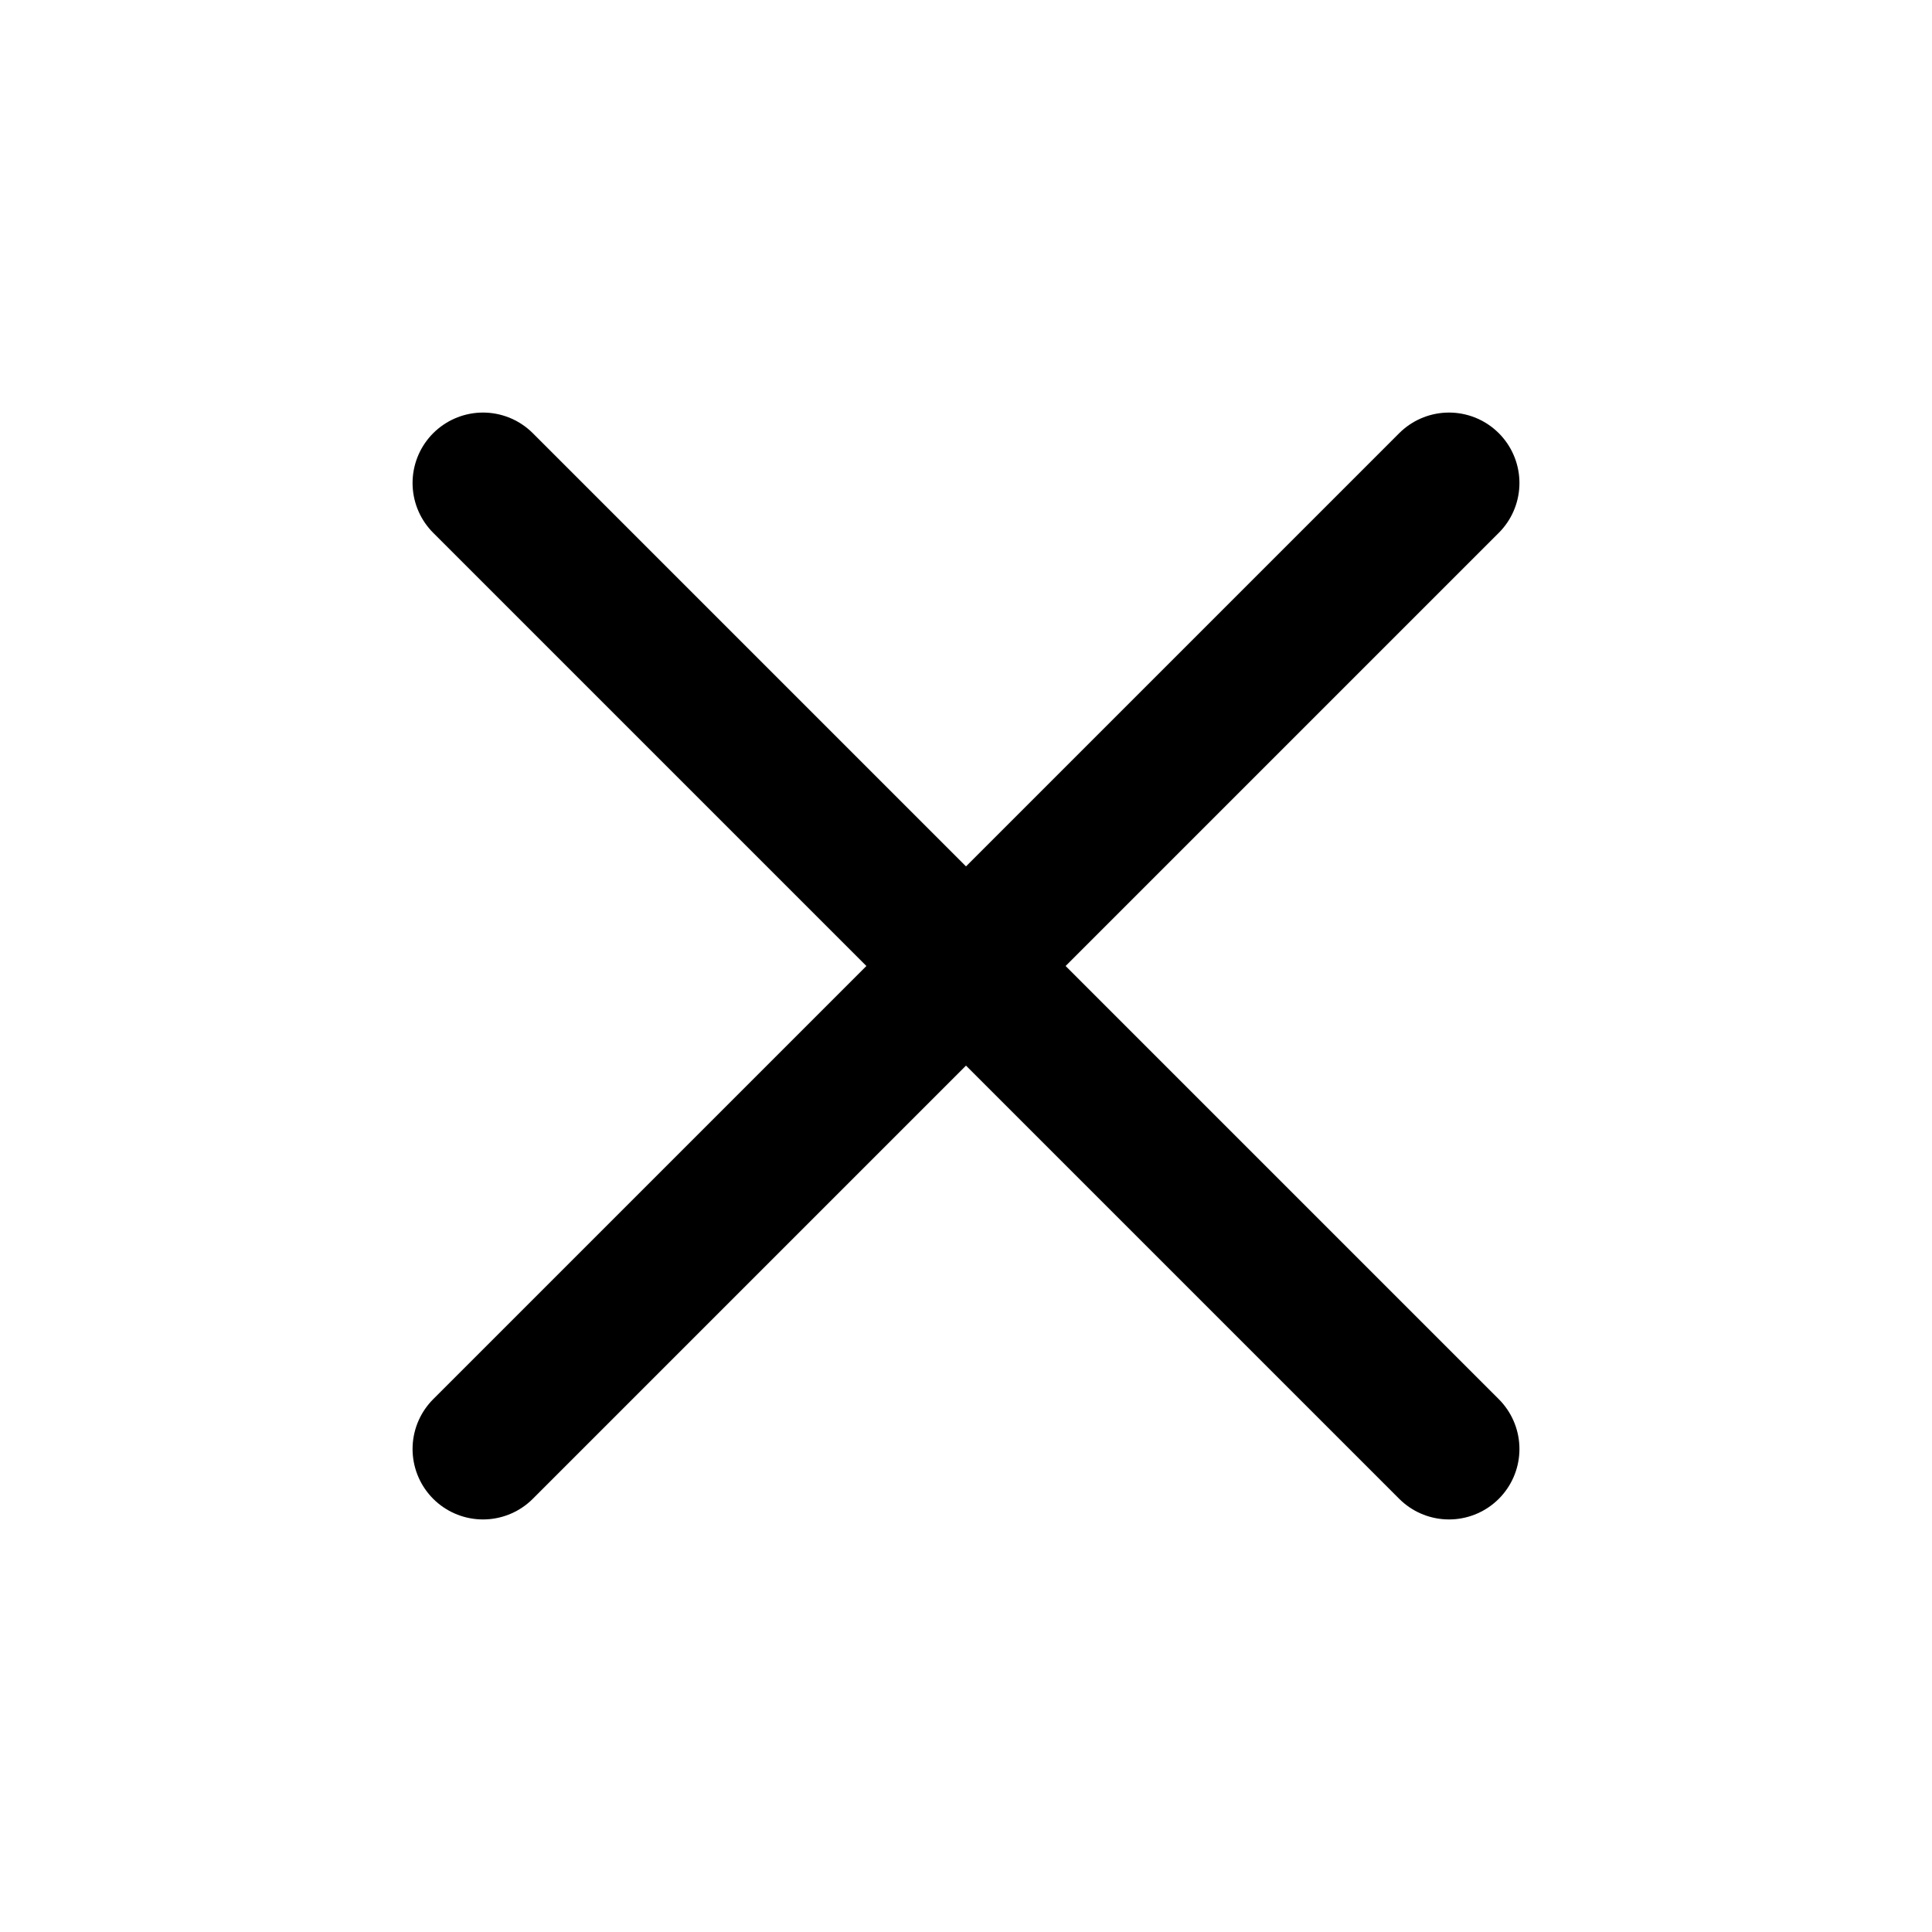
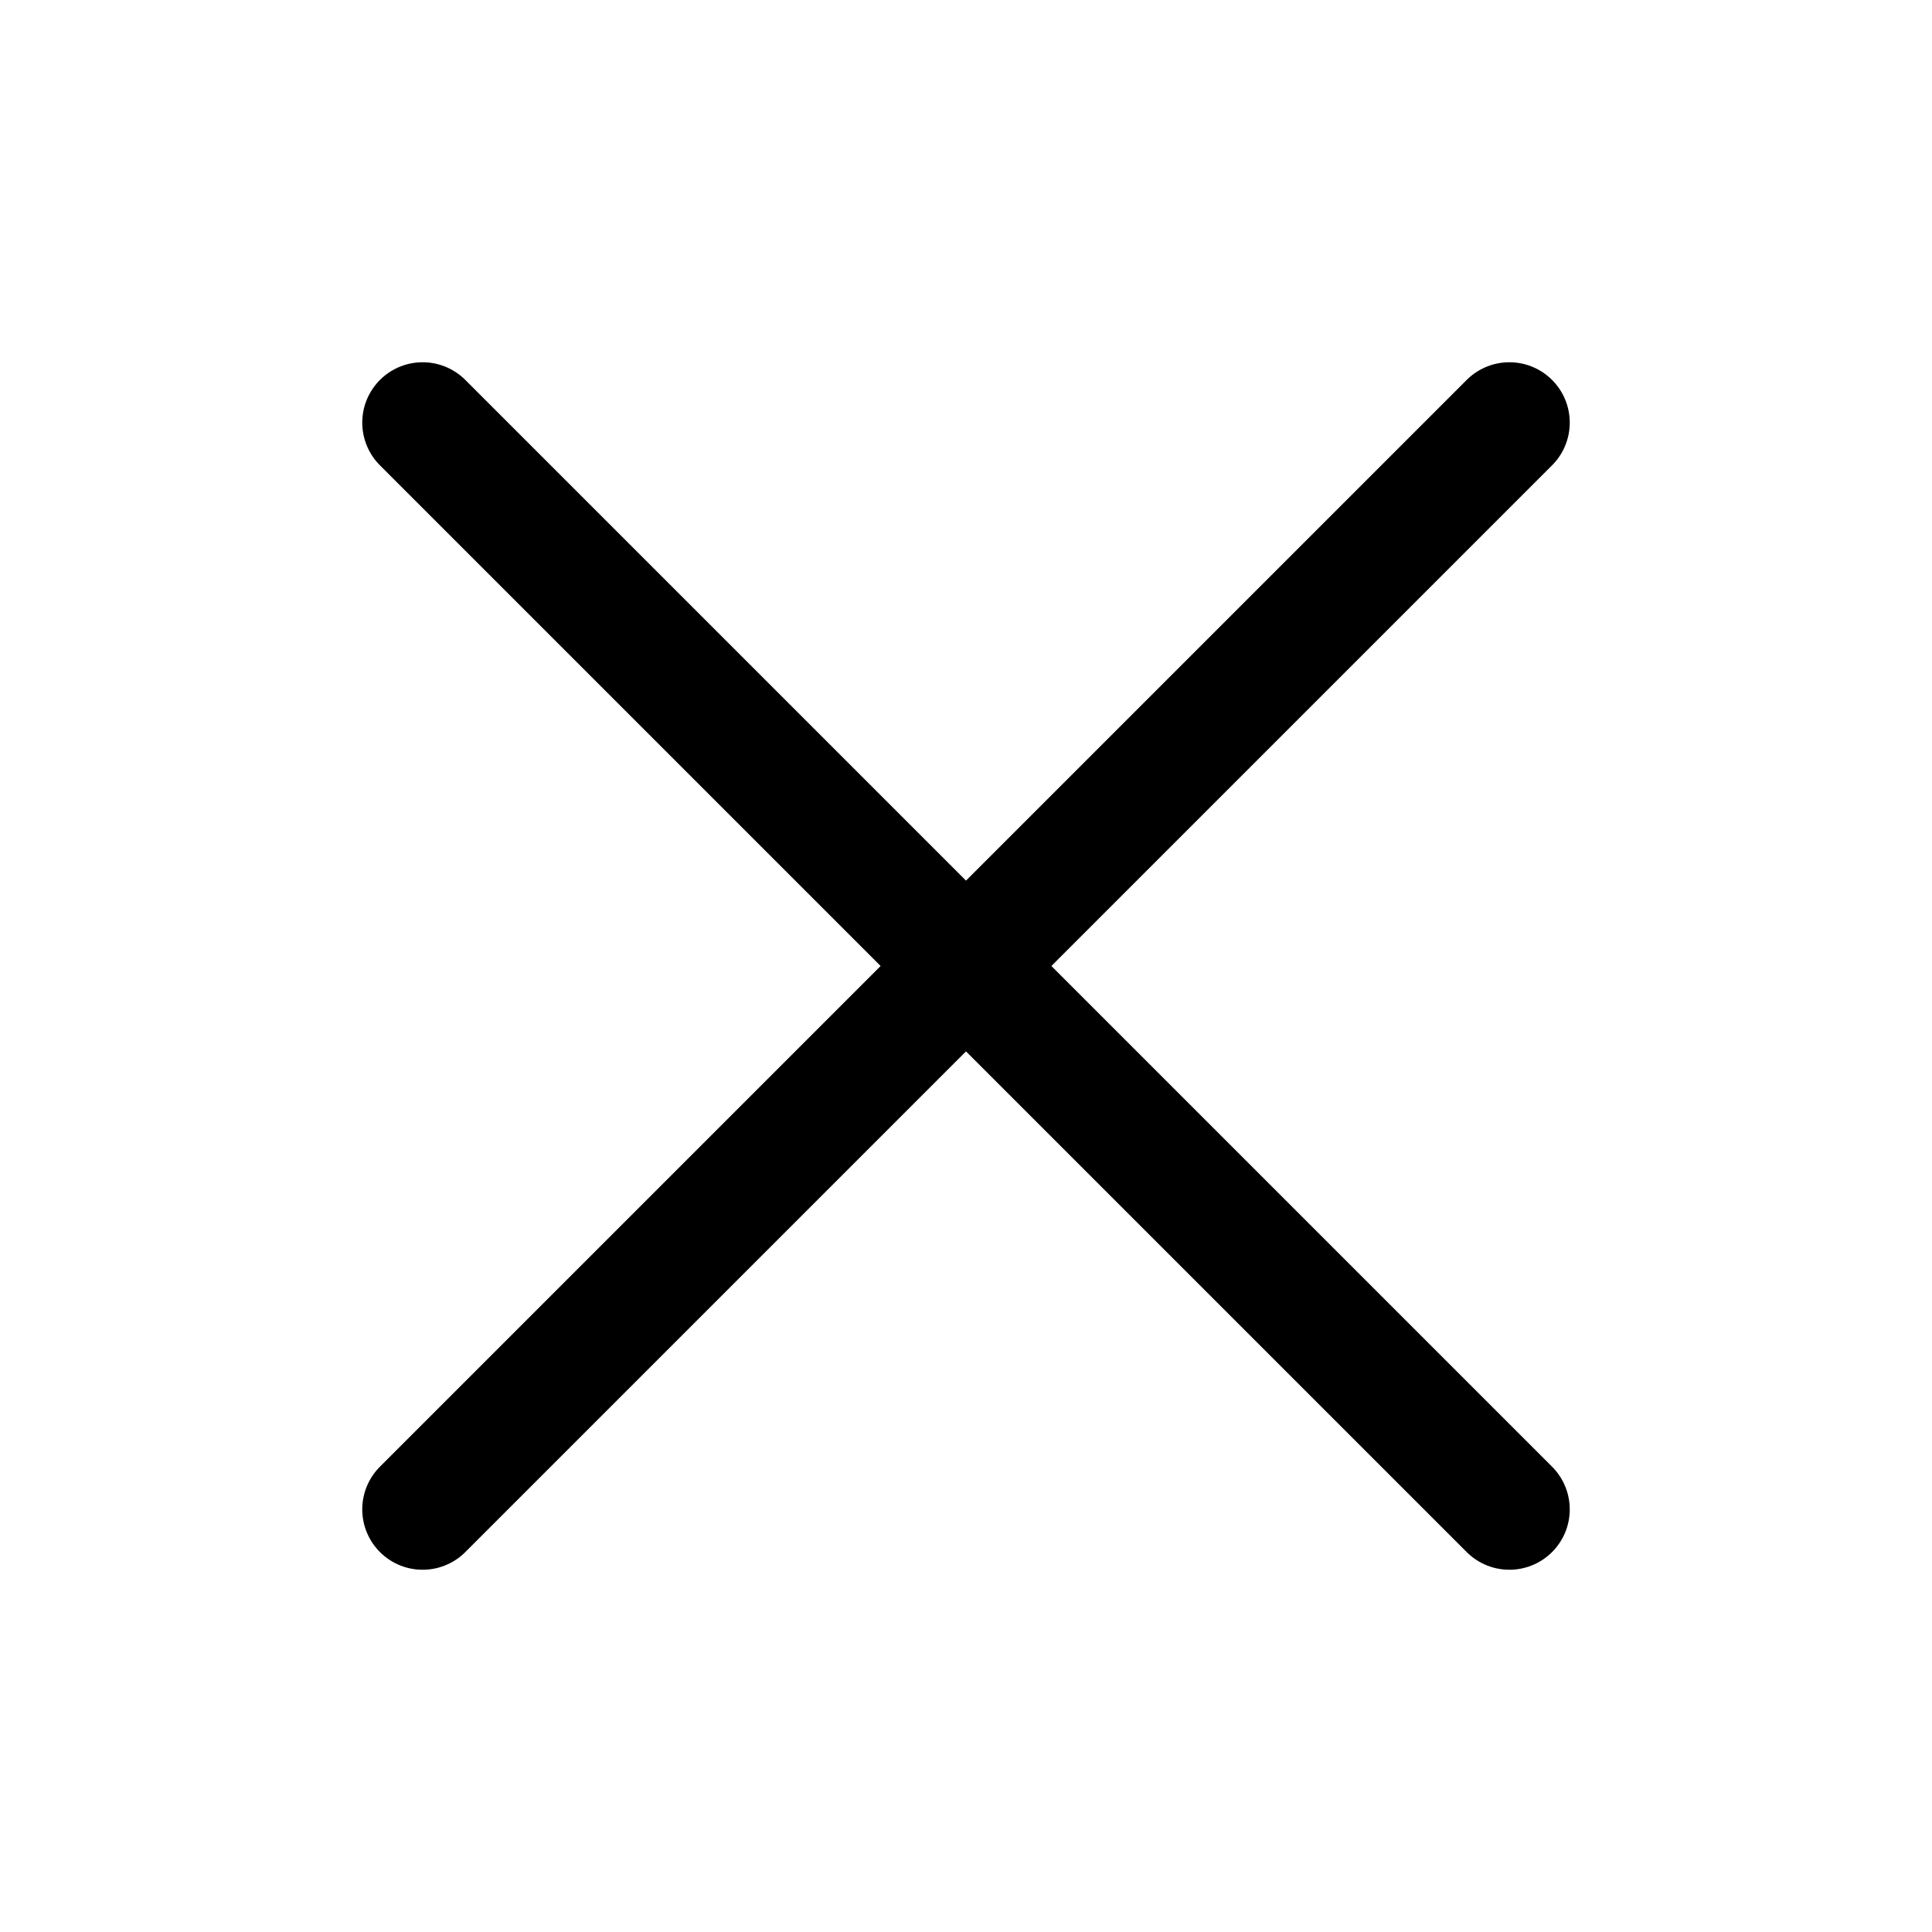
- <svg xmlns="http://www.w3.org/2000/svg" width="24" height="24" viewBox="0 0 24 24" fill="none">
-   <path d="M6 6L18 18" stroke="currentColor" stroke-width="1.75" stroke-linecap="round" />
-   <path d="M18 6L6 18" stroke="currentColor" stroke-width="1.75" stroke-linecap="round" />
+ <svg xmlns="http://www.w3.org/2000/svg" viewBox="0 0 256 256">
+   <rect width="256" height="256" fill="none" />
+   <line x1="200" y1="56" x2="56" y2="200" stroke="currentColor" stroke-linecap="round" stroke-linejoin="round" stroke-width="16" />
+   <line x1="200" y1="200" x2="56" y2="56" stroke="currentColor" stroke-linecap="round" stroke-linejoin="round" stroke-width="16" />
</svg>
